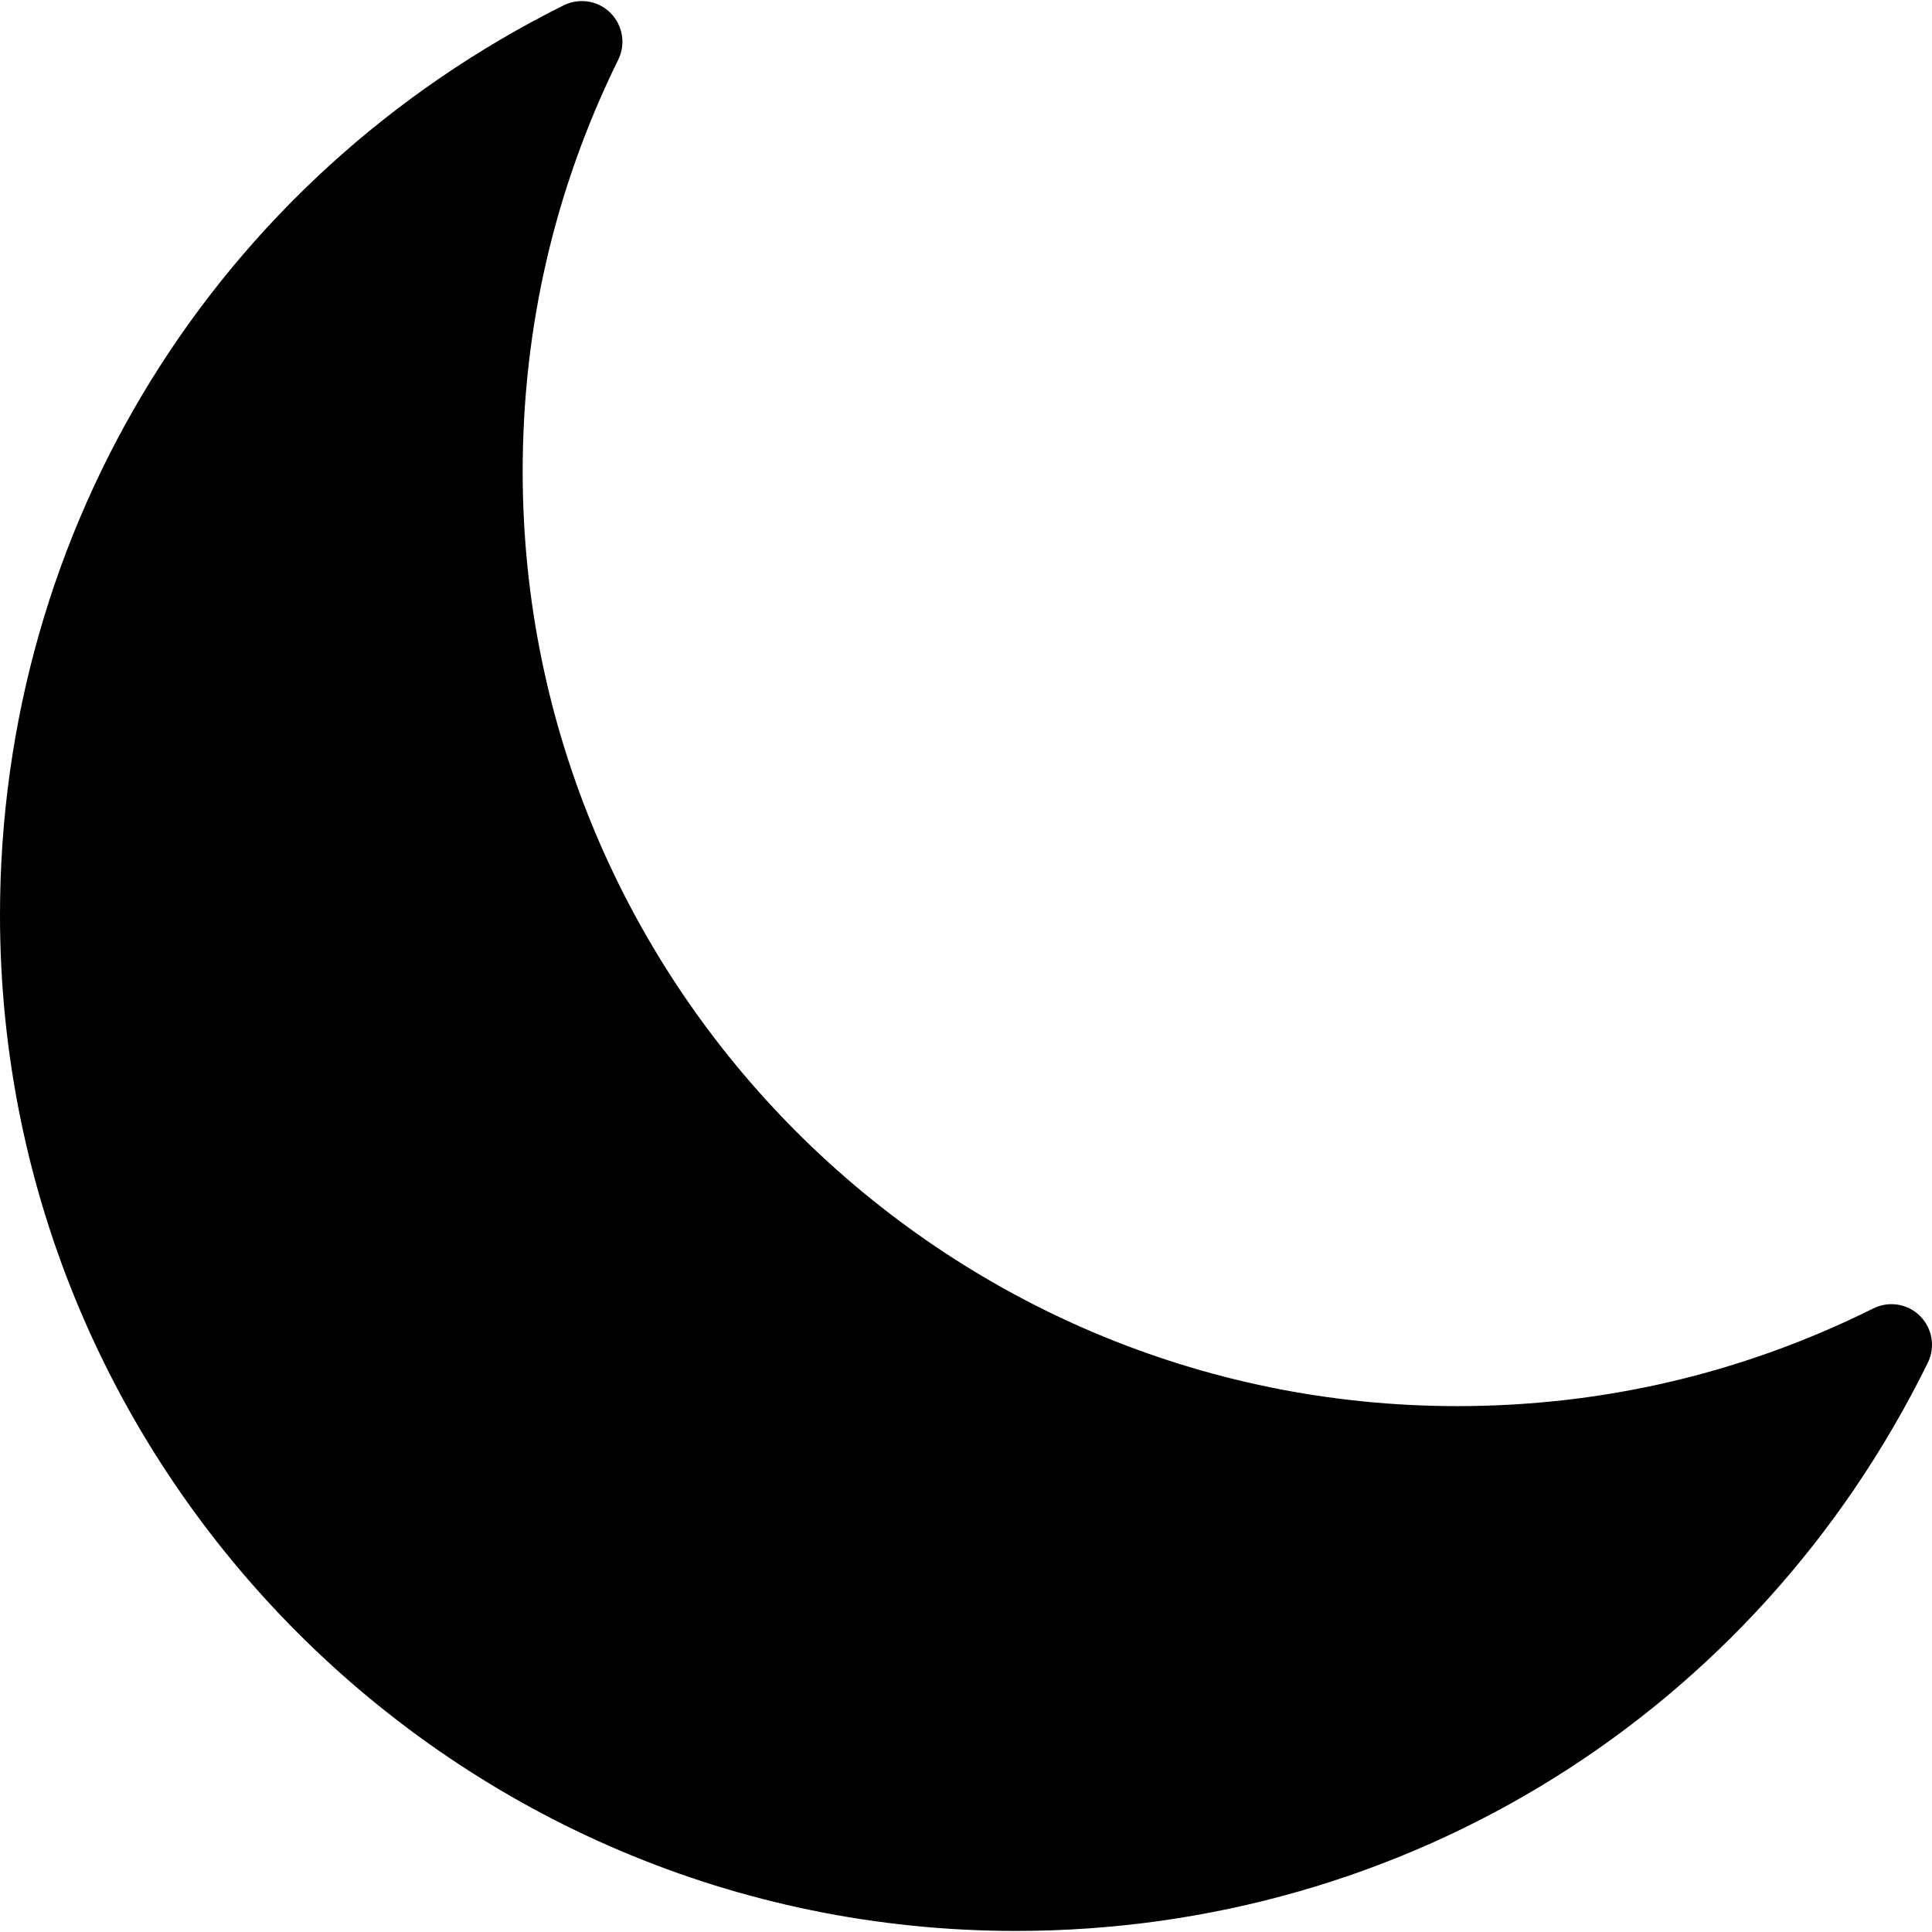
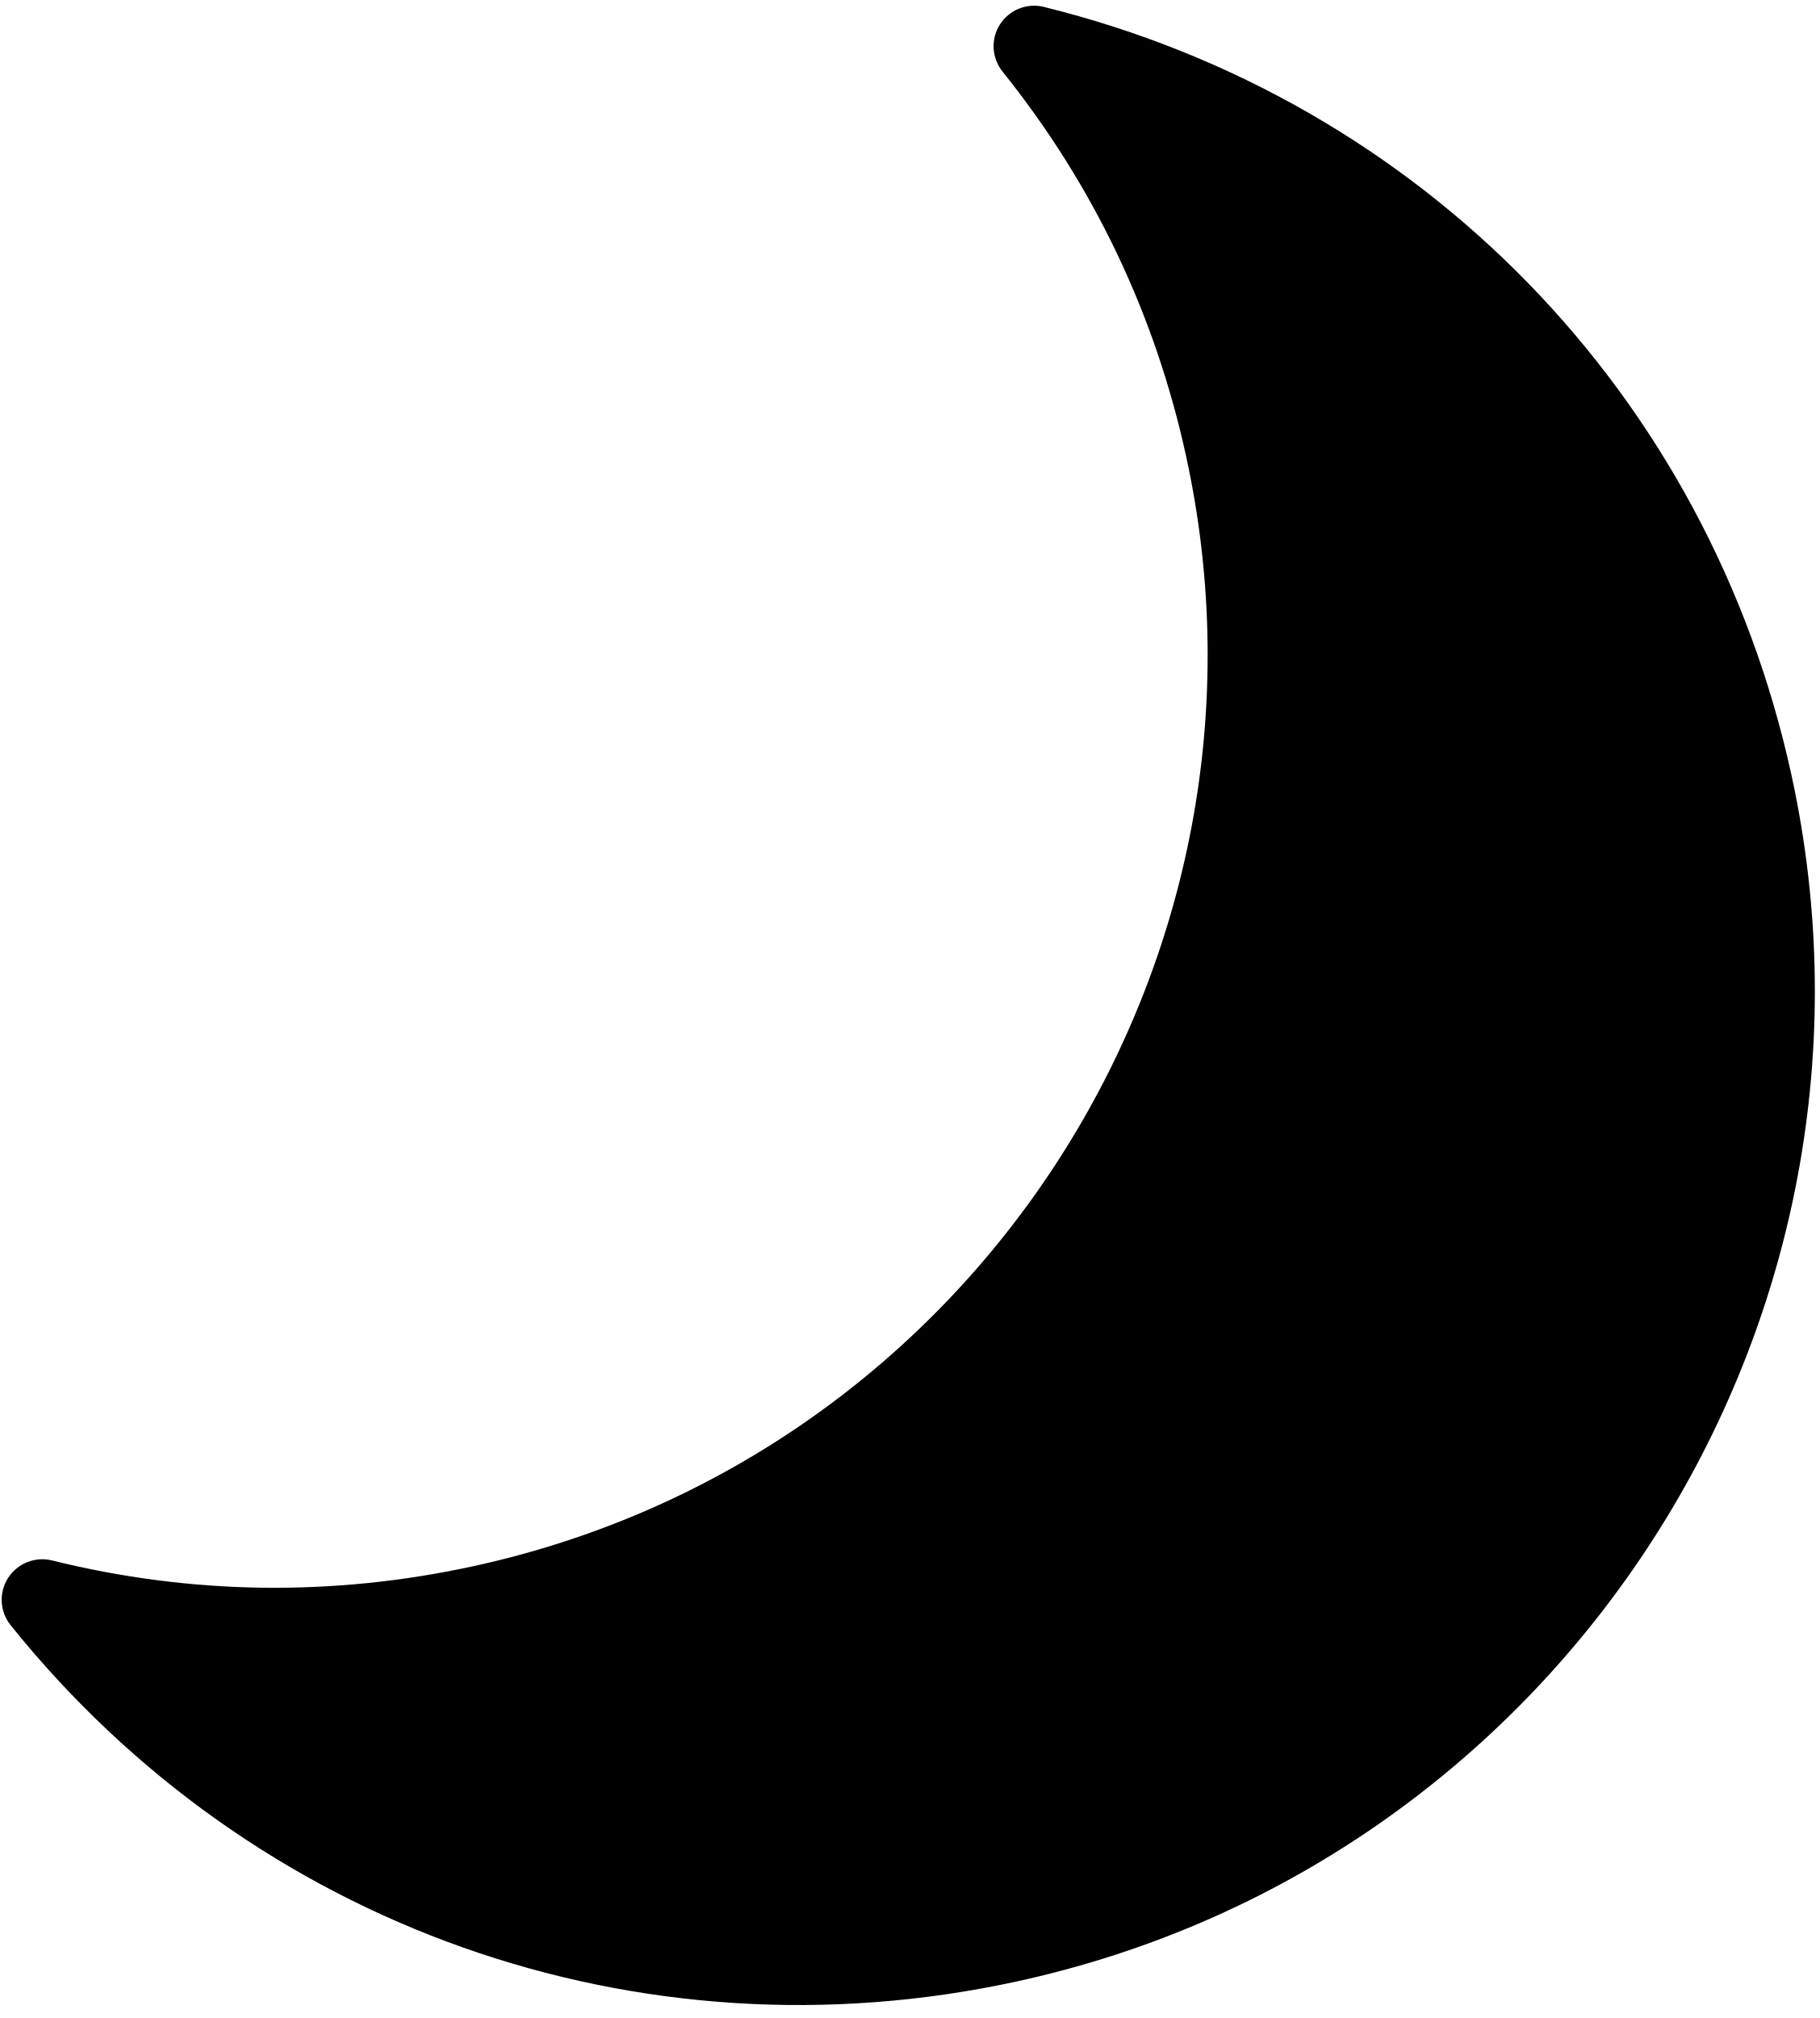
- <svg xmlns="http://www.w3.org/2000/svg" version="1.1" id="Capa_1" x="0px" y="0px" width="292.299px" height="292.299px" viewBox="0 0 292.299 292.299" style="enable-background:new 0 0 292.299 292.299;" xml:space="preserve">
-   <g>
-     <g>
-       <path d="M153.699,292.138C68.95,292.138,0,223.185,0,138.439C0,79.742,32.675,27.002,85.28,0.807    c2.369-1.174,5.215-0.718,7.077,1.144c1.864,1.864,2.345,4.711,1.183,7.074C83.941,28.527,79.077,49.496,79.077,71.33    c0,77.972,63.432,141.407,141.395,141.407c22.08,0,43.247-4.978,62.942-14.777c2.366-1.177,5.213-0.721,7.074,1.141    c1.873,1.867,2.342,4.714,1.177,7.073C265.61,259.195,212.738,292.138,153.699,292.138z" />
+ <svg xmlns="http://www.w3.org/2000/svg" version="1.1" width="276" height="306" style="" xml:space="preserve">
+   <rect id="backgroundrect" width="411.268" height="439.437" x="0" y="12.676" fill="none" stroke="none" class="" style="" />
+   <g class="currentLayer" style="">
+     <g id="svg_1" class="" transform="rotate(-102.2974 130.6564,156.0091) ">
+       <g id="svg_2">
+         <path d="M138.206,301.997 C53.457,301.997 -15.493,233.044 -15.493,148.298 C-15.493,89.601 17.182,36.861 69.787,10.666 c2.369,-1.174 5.215,-0.718 7.077,1.144 c1.864,1.864 2.345,4.711 1.183,7.074 C68.448,38.386 63.584,59.355 63.584,81.189 c0,77.972 63.432,141.407 141.395,141.407 c22.08,0 43.247,-4.978 62.942,-14.777 c2.366,-1.177 5.213,-0.721 7.074,1.141 c1.873,1.867 2.342,4.714 1.177,7.073 C250.117,269.054 197.245,301.997 138.206,301.997 z" id="svg_3" />
+       </g>
    </g>
+     <g id="svg_4" class="">
+ </g>
+     <g id="svg_5" class="">
+ </g>
+     <g id="svg_6" class="">
+ </g>
+     <g id="svg_7" class="">
+ </g>
+     <g id="svg_8" class="">
+ </g>
+     <g id="svg_9" class="">
+ </g>
+     <g id="svg_10" class="">
+ </g>
+     <g id="svg_11" class="">
+ </g>
+     <g id="svg_12" class="">
+ </g>
+     <g id="svg_13" class="">
+ </g>
+     <g id="svg_14" class="">
+ </g>
+     <g id="svg_15" class="">
+ </g>
+     <g id="svg_16" class="">
+ </g>
+     <g id="svg_17" class="">
+ </g>
+     <g id="svg_18" class="">
+ </g>
  </g>
-   <g>
- </g>
-   <g>
- </g>
-   <g>
- </g>
-   <g>
- </g>
-   <g>
- </g>
-   <g>
- </g>
-   <g>
- </g>
-   <g>
- </g>
-   <g>
- </g>
-   <g>
- </g>
-   <g>
- </g>
-   <g>
- </g>
-   <g>
- </g>
-   <g>
- </g>
-   <g>
- </g>
</svg>
